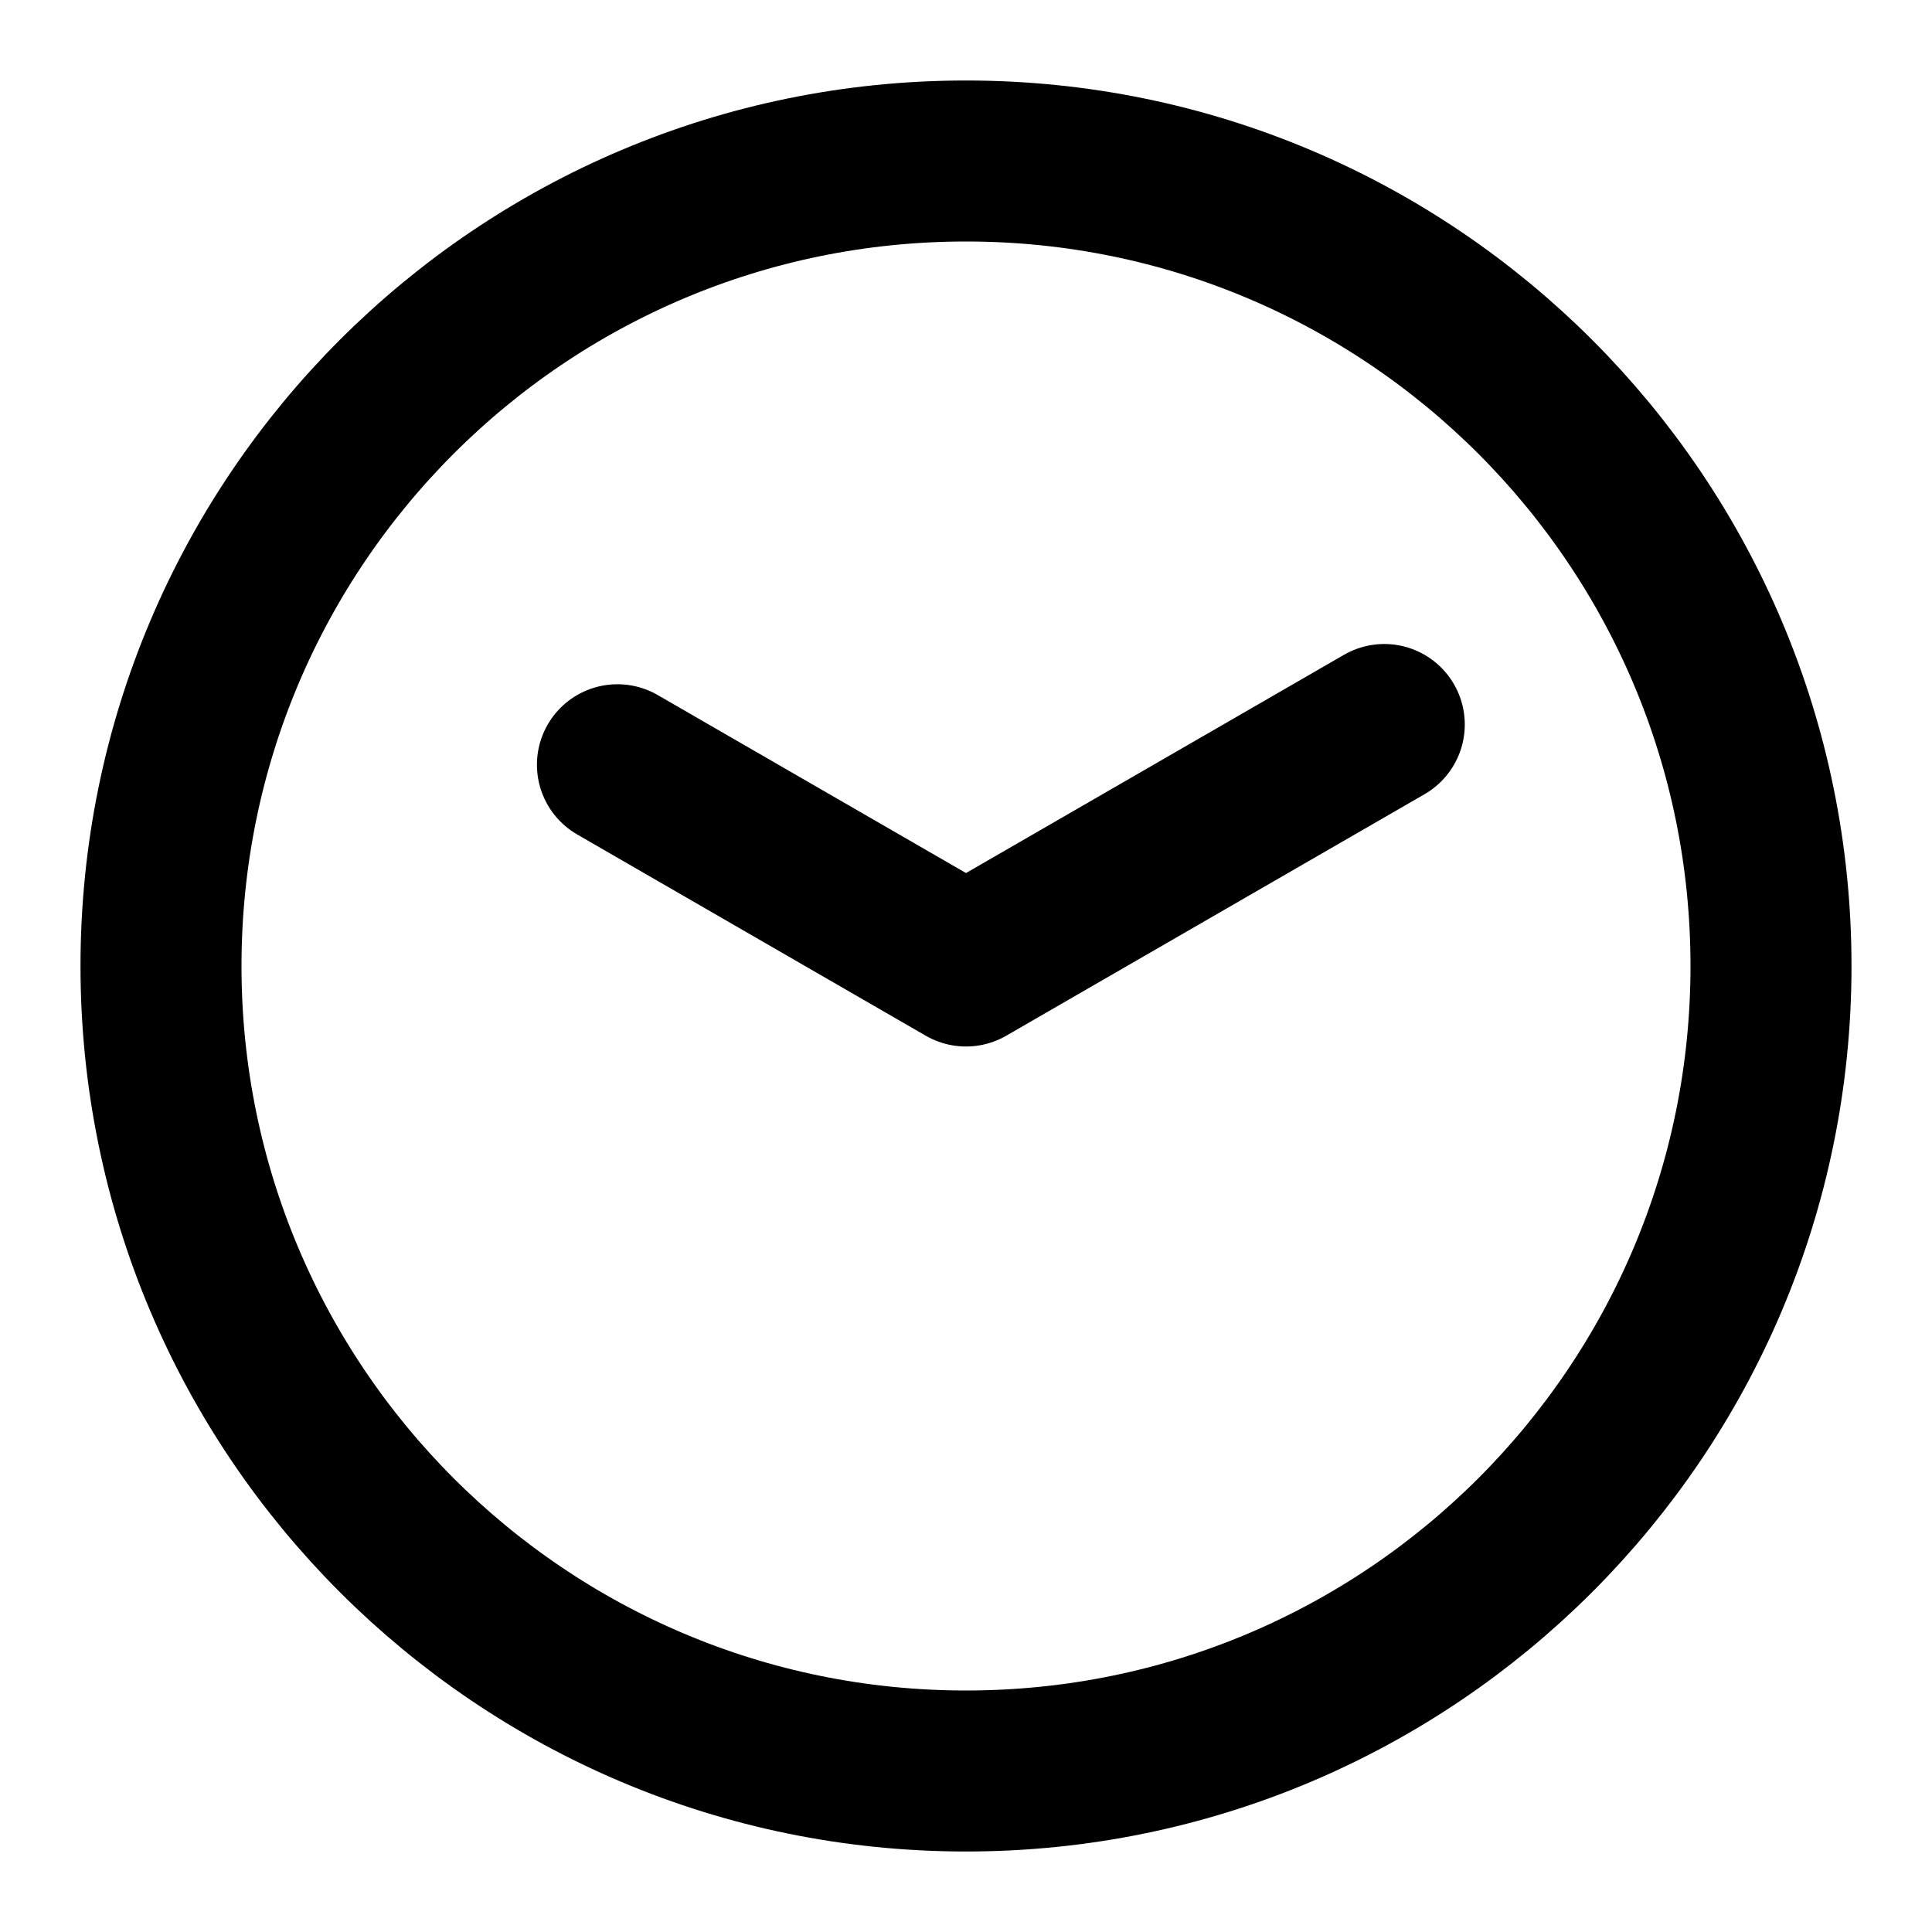
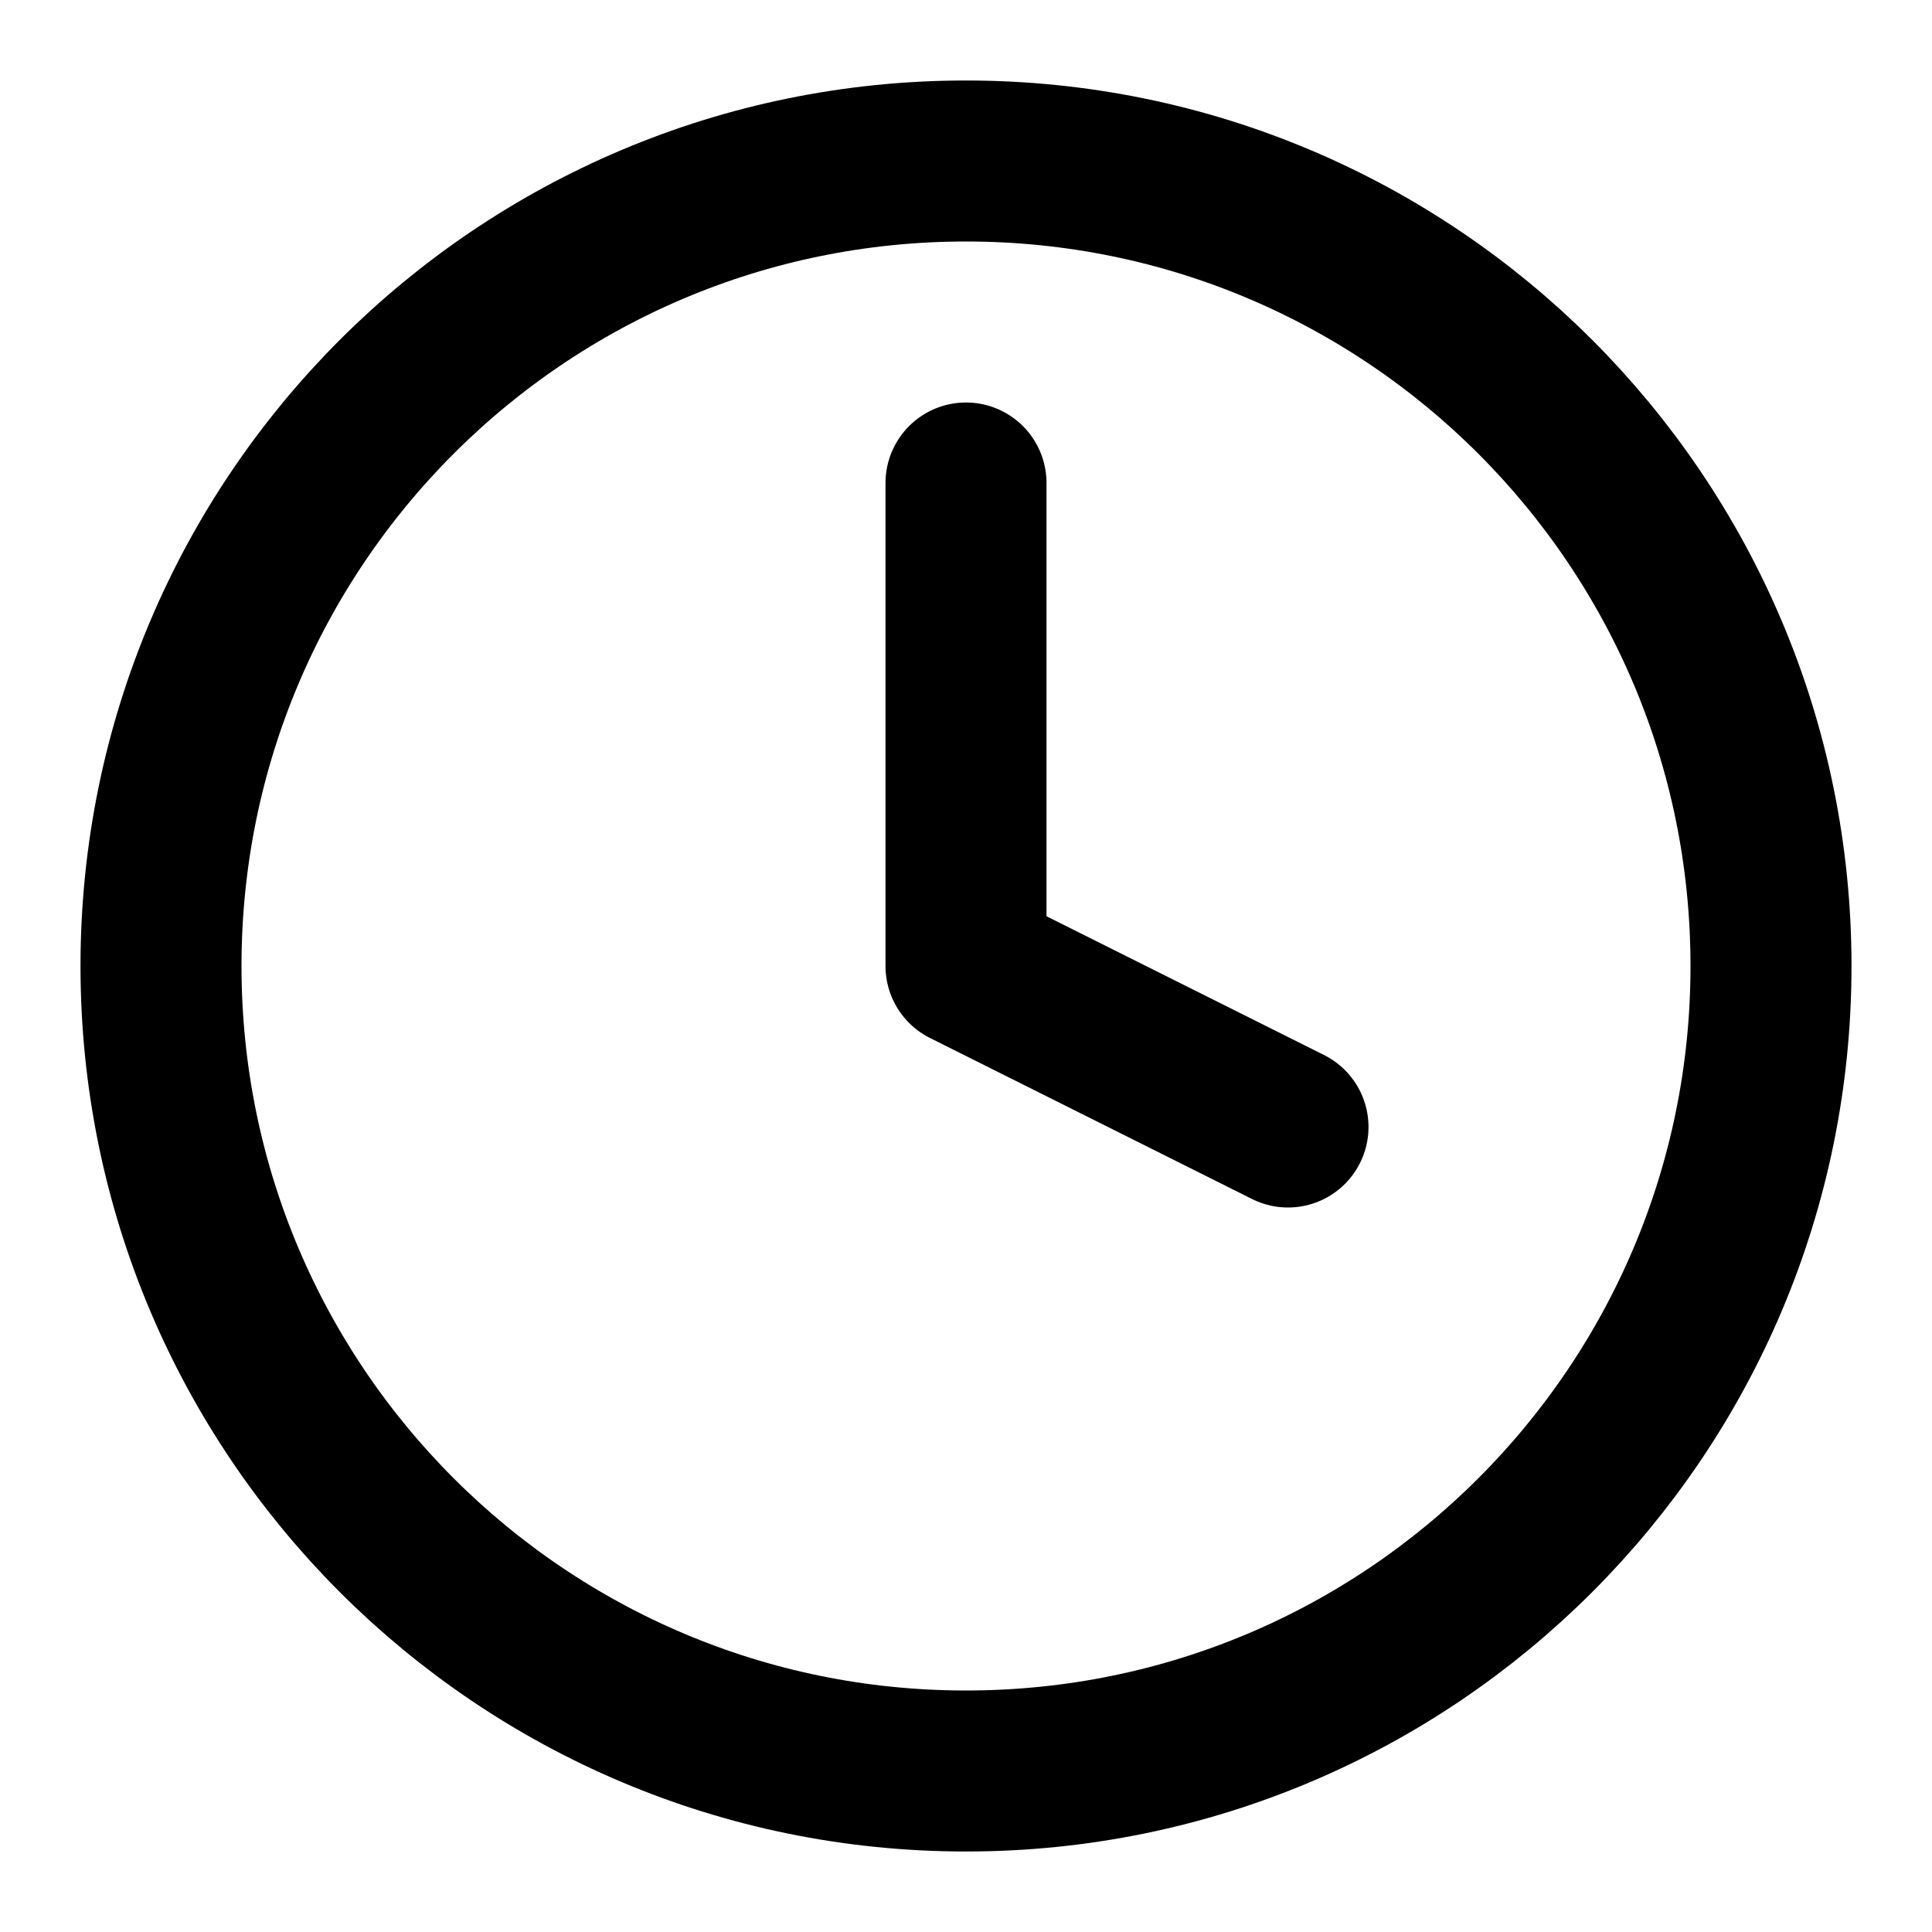
<svg xmlns="http://www.w3.org/2000/svg" width="24" height="24" viewBox="0 0 24 24" fill="none">
-   <path d="M17.196 9L12 12L7.67 9.5M12 2C17.523 2 22 6.477 22 12C22 17.523 17.523 22 12 22C6.477 22 2 17.523 2 12C2 6.477 6.477 2 12 2Z" stroke="black" stroke-width="2" stroke-linecap="round" stroke-linejoin="round" />
+   <path d="M12 6L12 12L16 14M12 2C17.523 2 22 6.477 22 12C22 17.523 17.523 22 12 22C6.477 22 2 17.523 2 12C2 6.477 6.477 2 12 2Z" stroke="black" stroke-width="2" stroke-linecap="round" stroke-linejoin="round" />
</svg>
